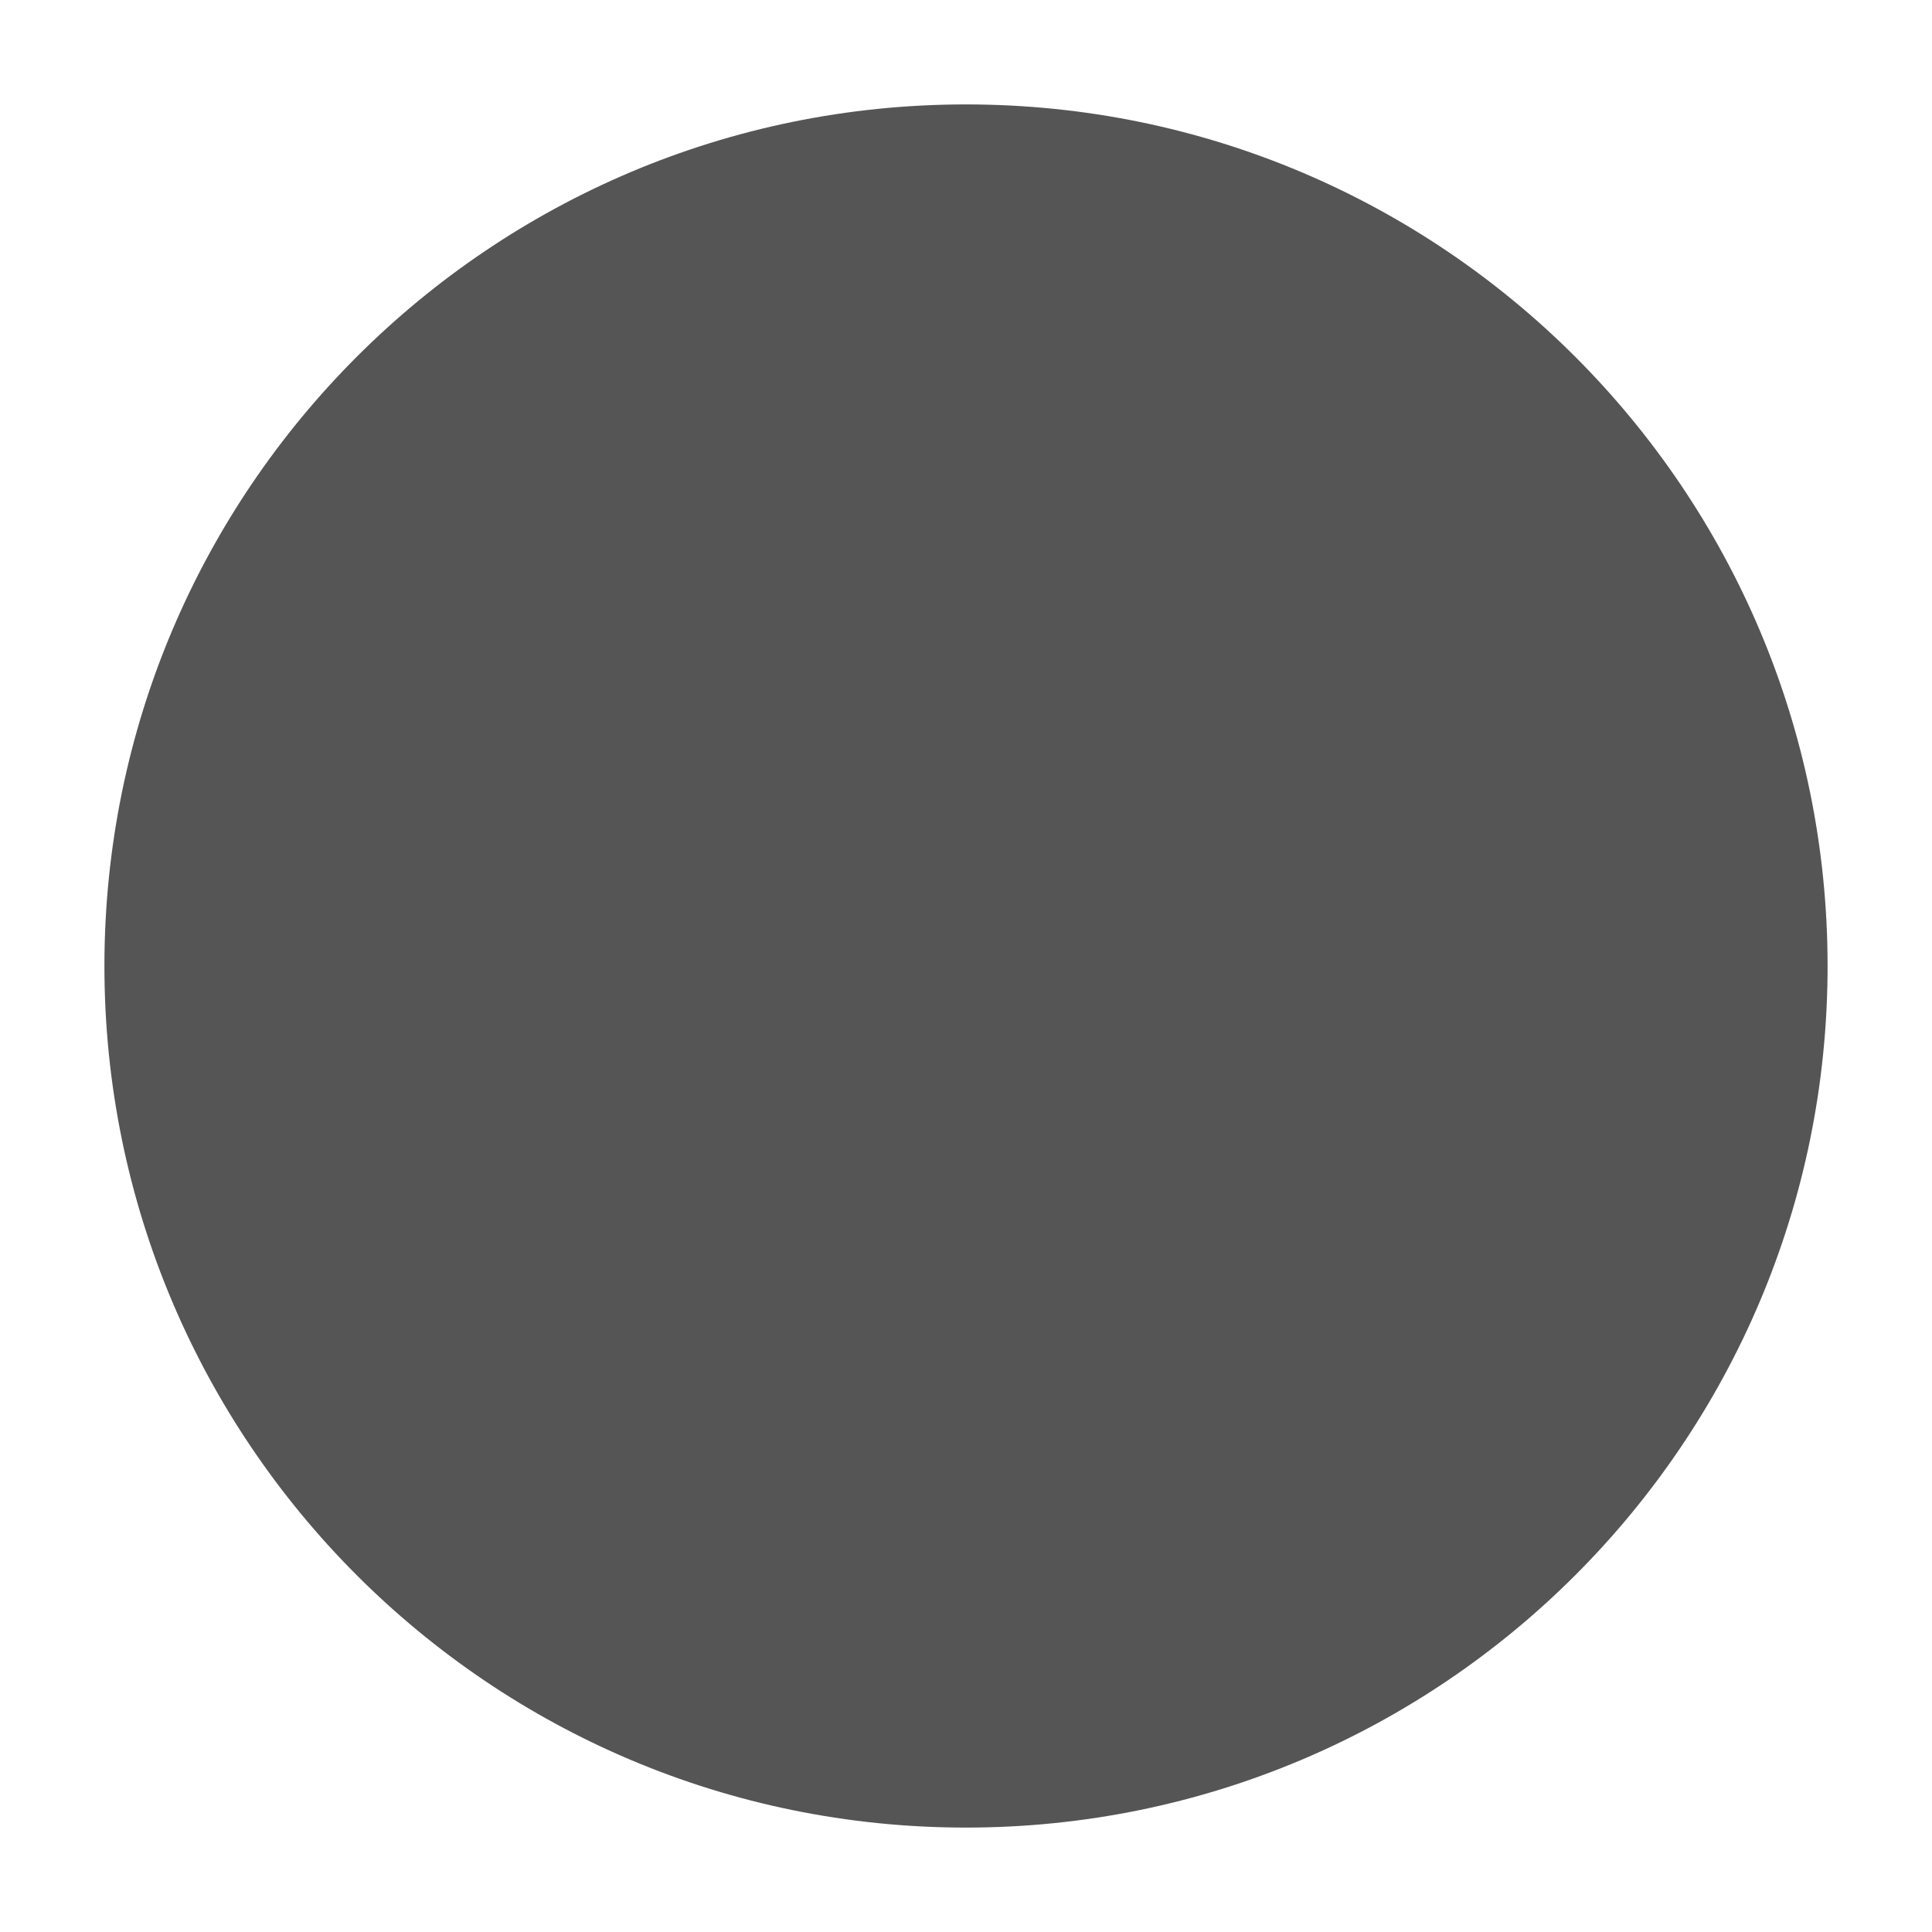
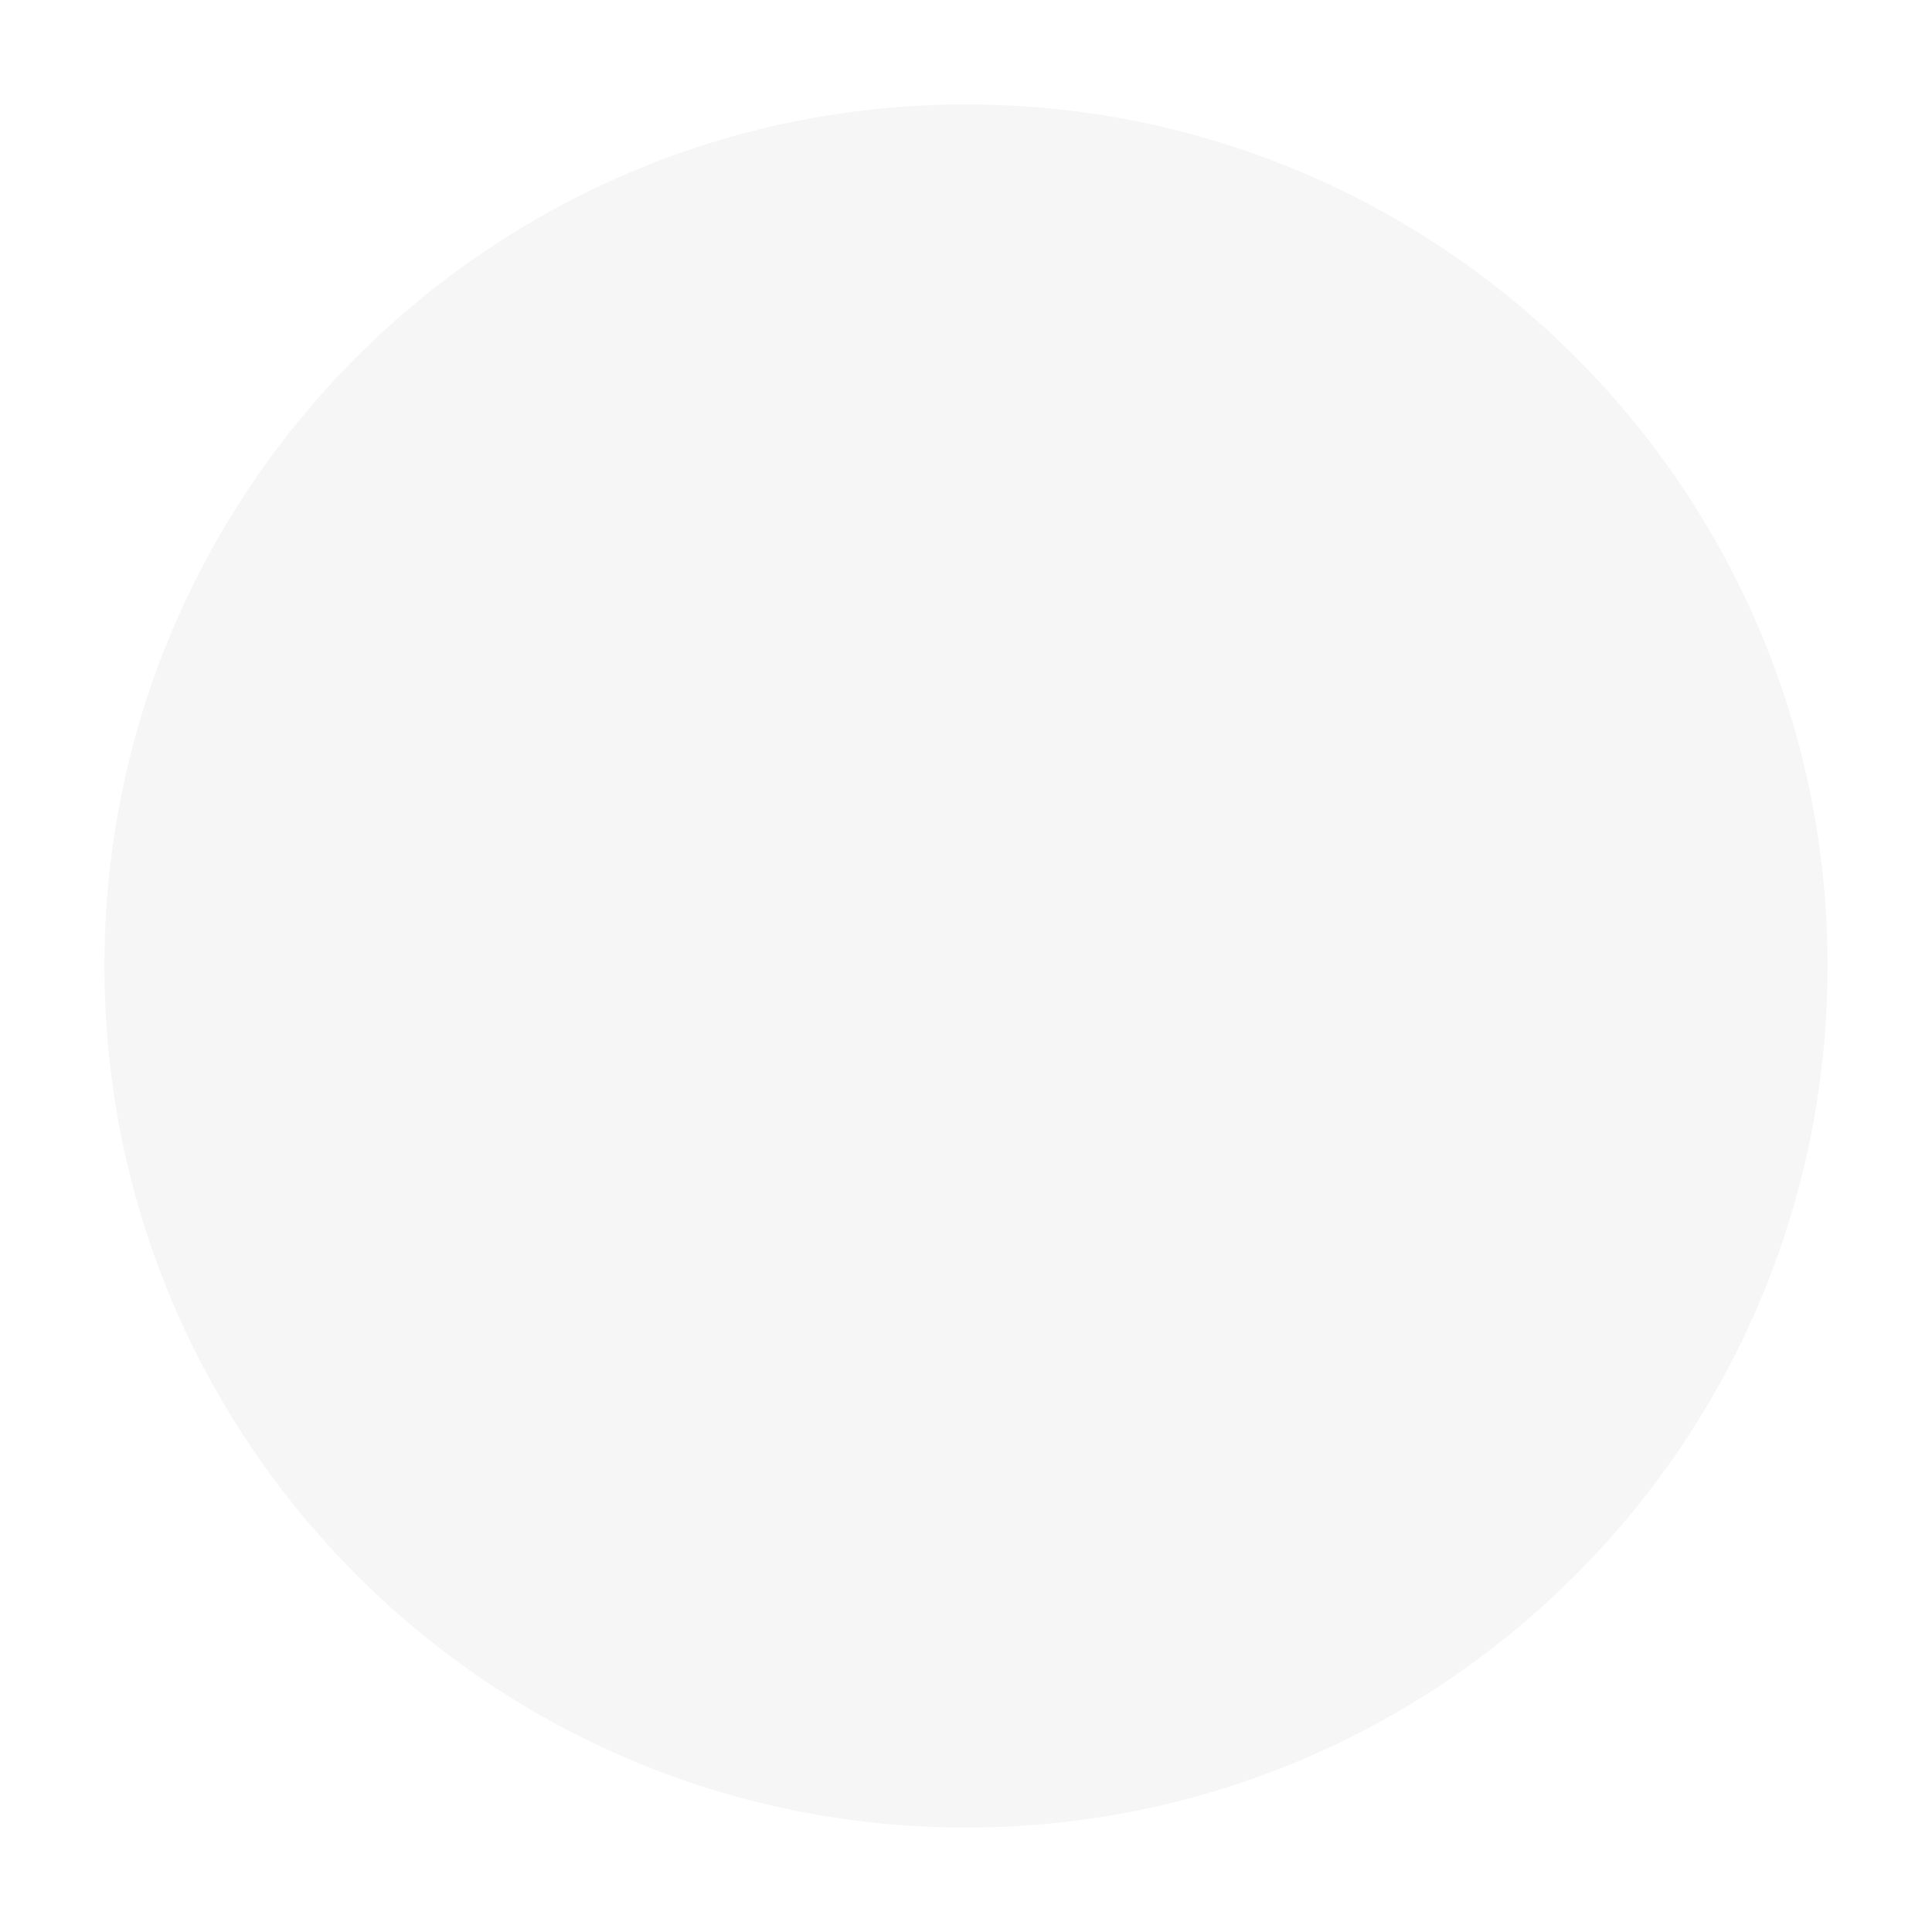
<svg xmlns="http://www.w3.org/2000/svg" width="64" height="64">
  <g>
    <g id="layer1">
-       <path id="path2989" d="m60.541,32c0,15.763 -12.778,28.541 -28.541,28.541c-15.763,0 -28.541,-12.778 -28.541,-28.541c0,-15.763 12.778,-28.541 28.541,-28.541c15.763,0 28.541,12.778 28.541,28.541z" stroke-dashoffset="0" stroke-miterlimit="4" stroke-width="2.735" fill="#555555" />
+       <path id="path2989" d="m60.541,32c0,15.763 -12.778,28.541 -28.541,28.541c-15.763,0 -28.541,-12.778 -28.541,-28.541c0,-15.763 12.778,-28.541 28.541,-28.541c15.763,0 28.541,12.778 28.541,28.541z" stroke-dashoffset="0" stroke-miterlimit="4" stroke-width="2.735" fill="#F6F6F6" />
    </g>
  </g>
</svg>
